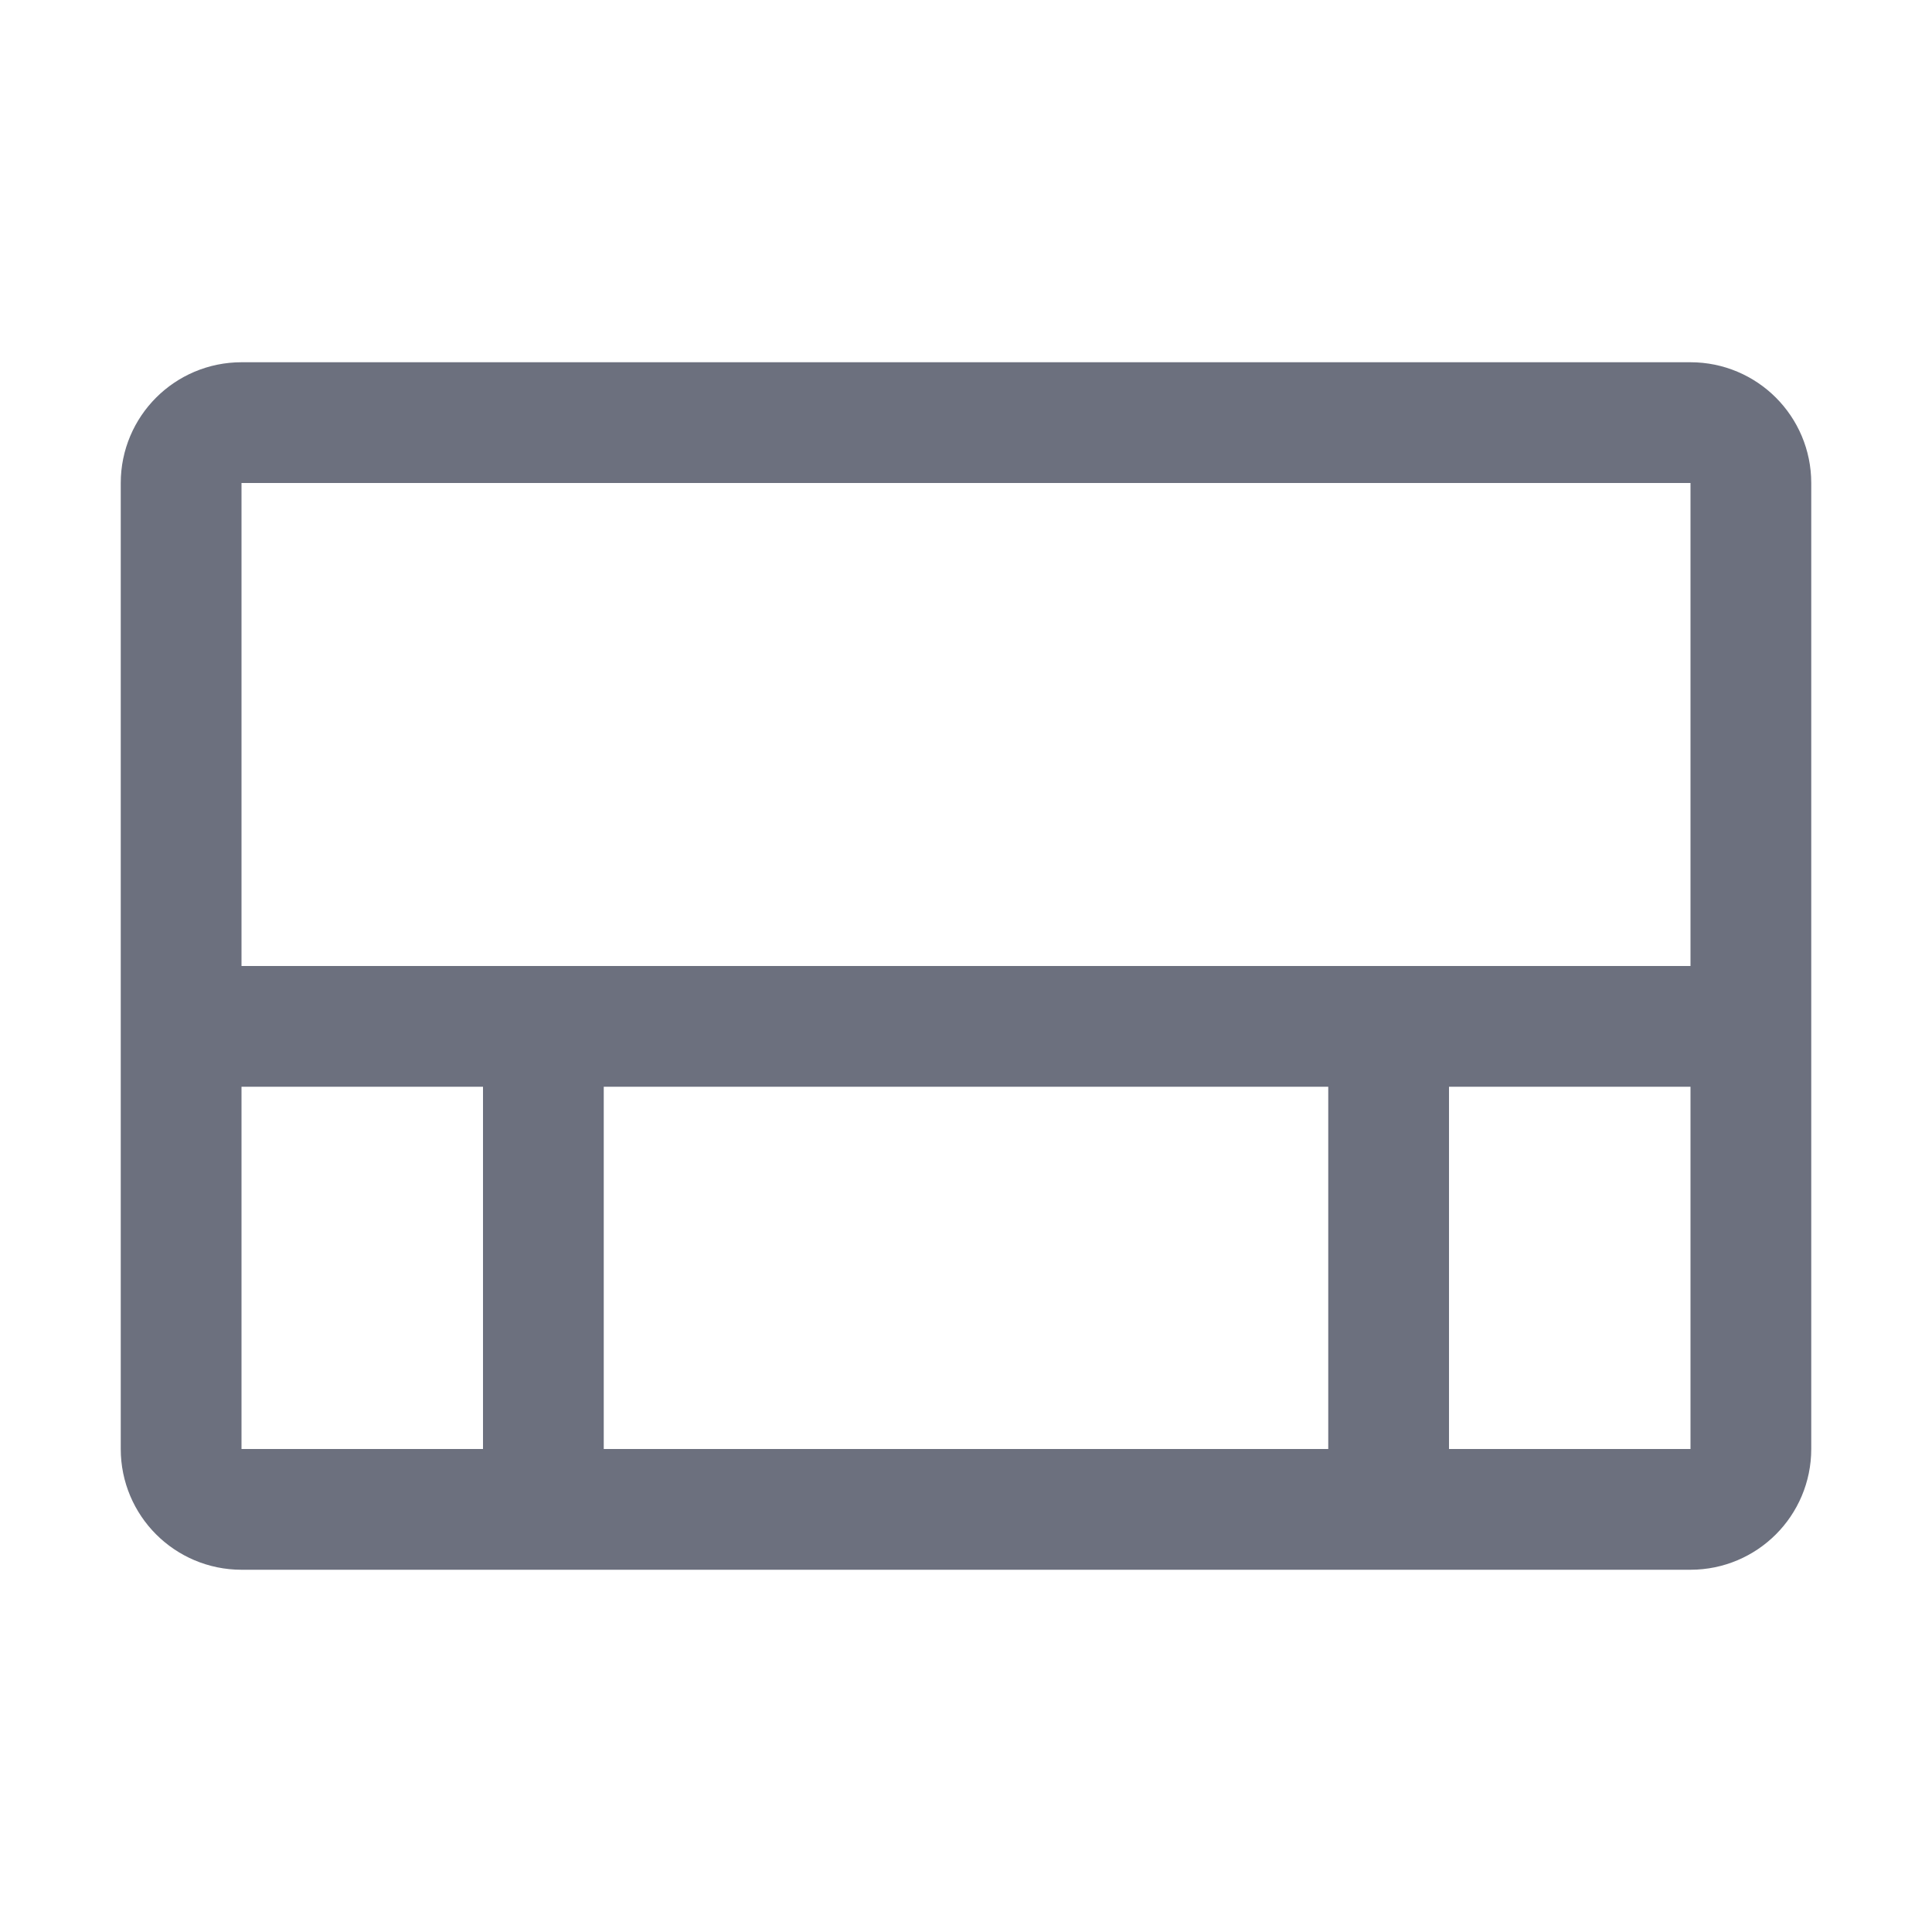
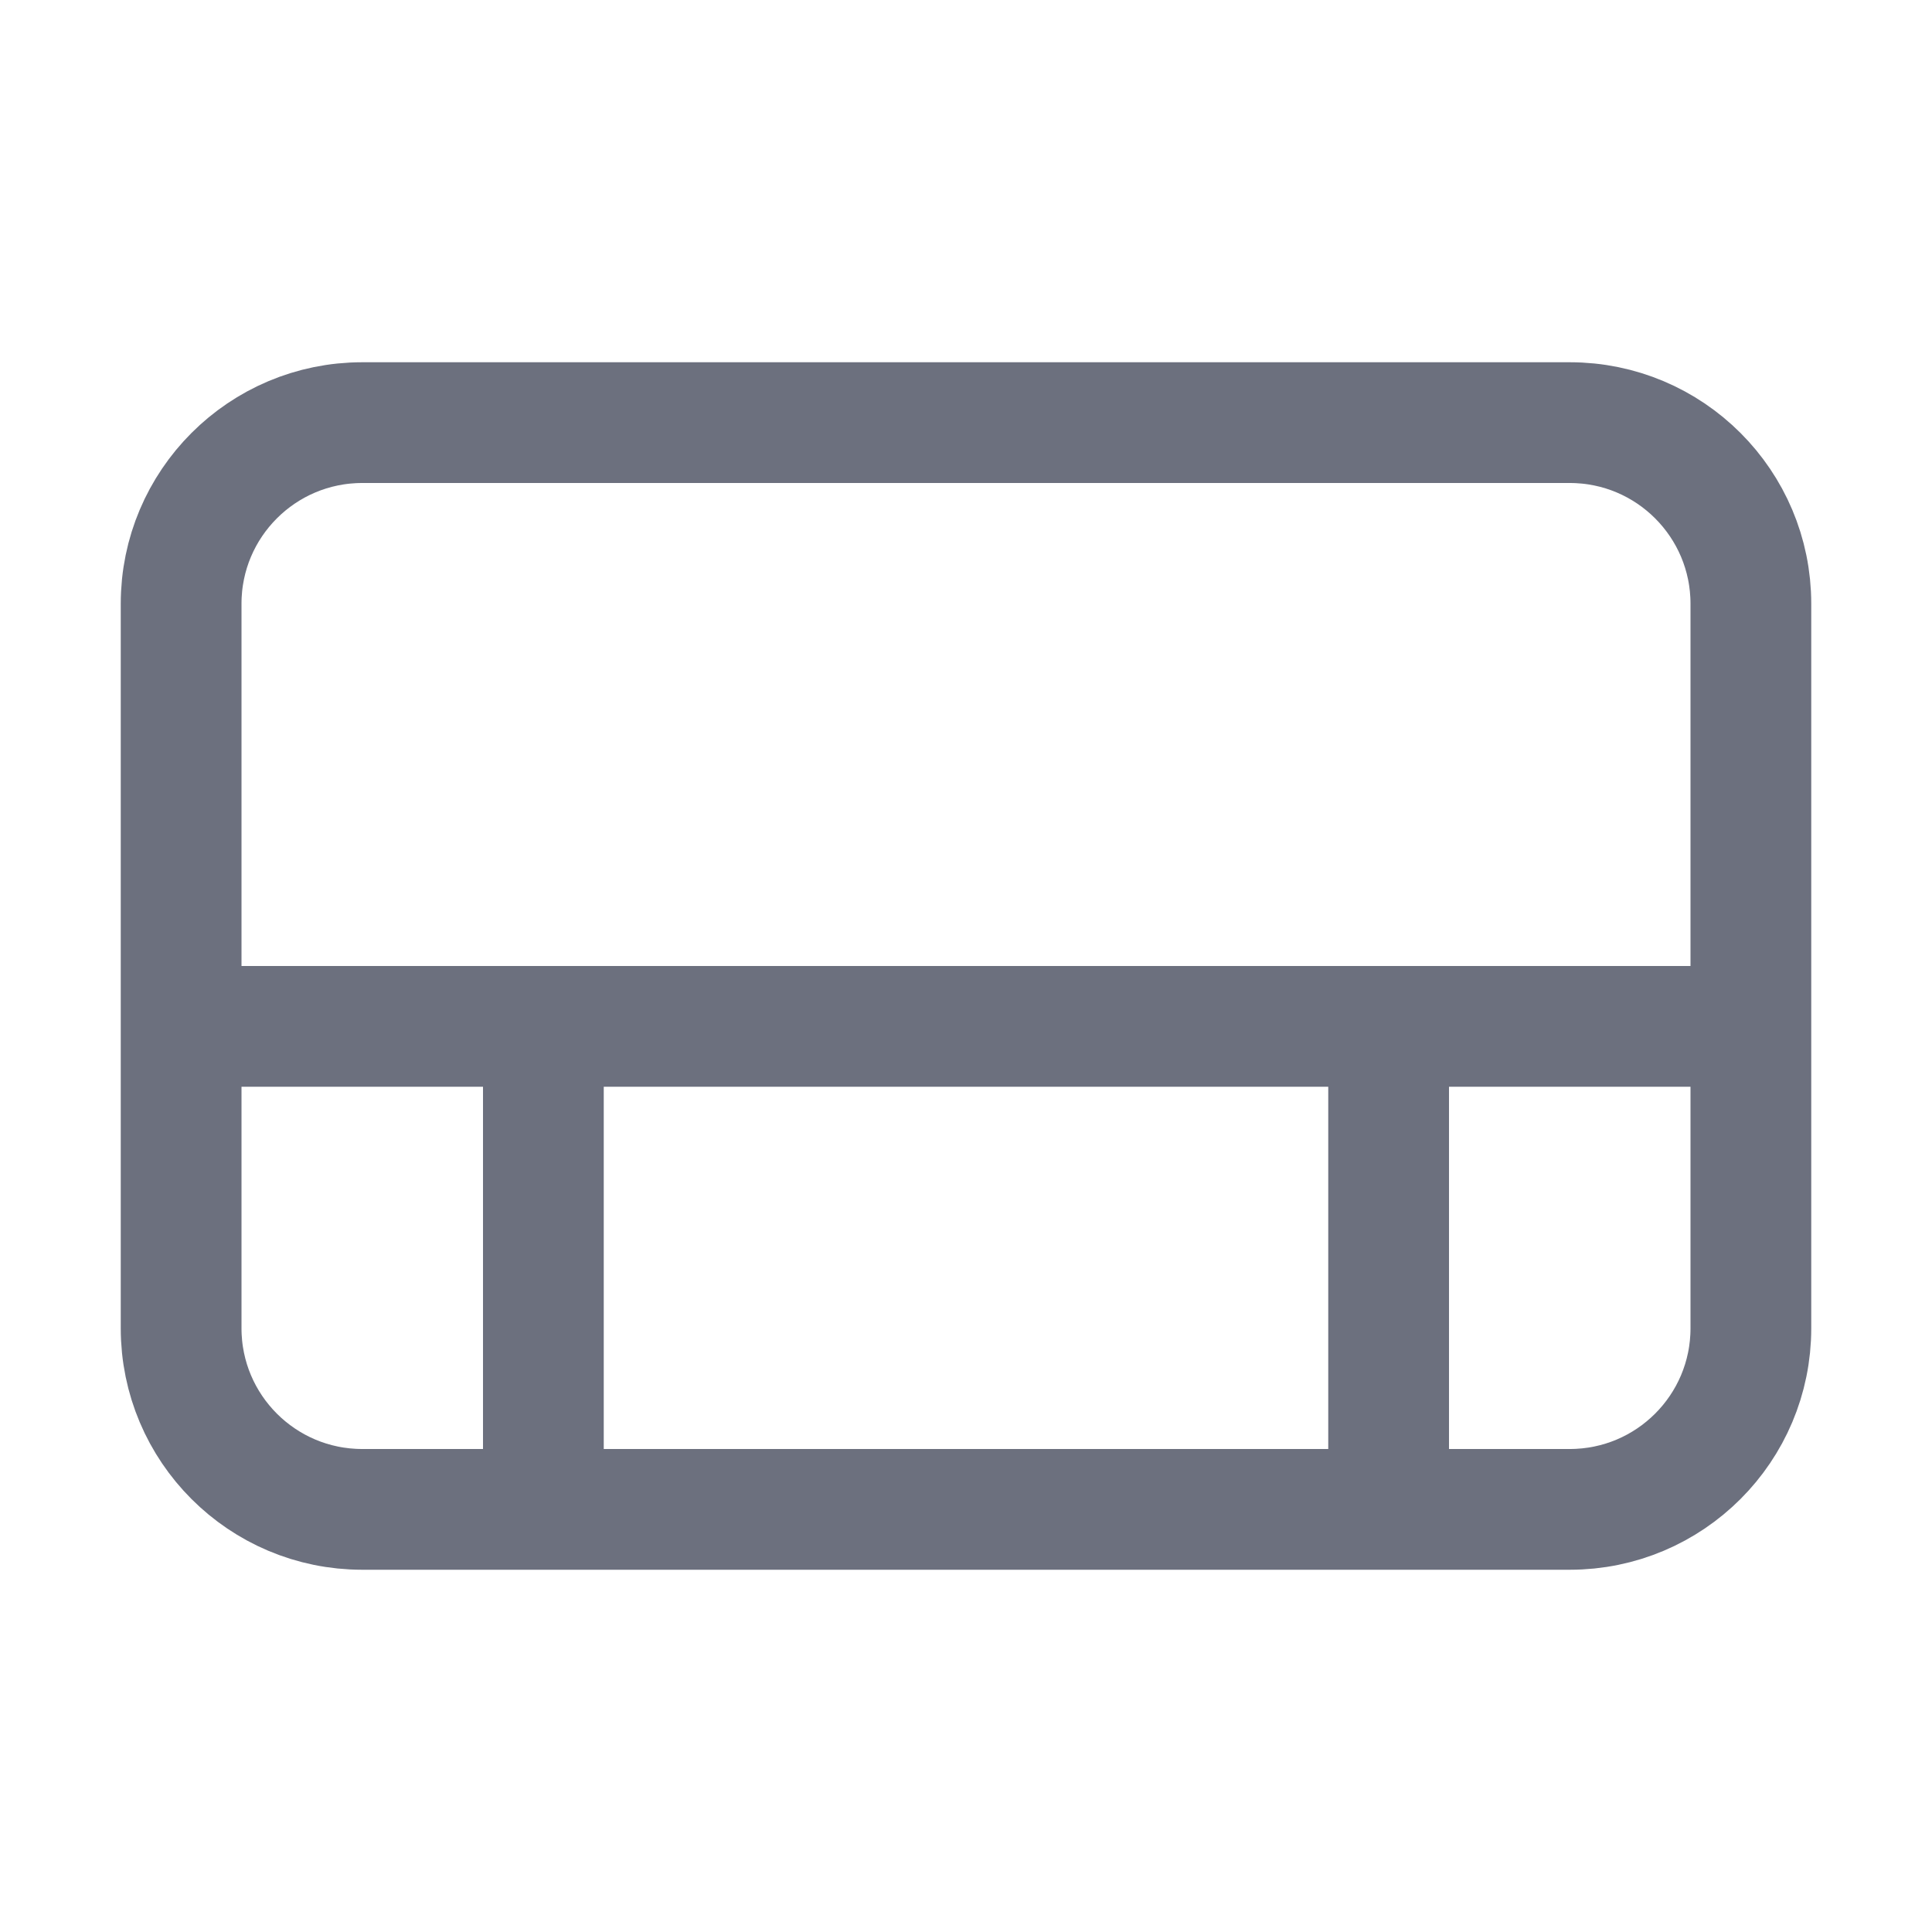
<svg xmlns="http://www.w3.org/2000/svg" width="16" height="16" viewBox="0 0 16 16" fill="none">
-   <rect x="1.5" y="3.5" width="13" height="9" rx=".5" stroke="#6C707E" />
+   <rect x="1.5" y="3.5" width="13" height="9" rx="1.5" stroke="#6C707E" />
  <path d="M1.5 8.5h13M4.5 8.5v4M11.5 8.5v4" stroke="#6C707E" />
</svg>
